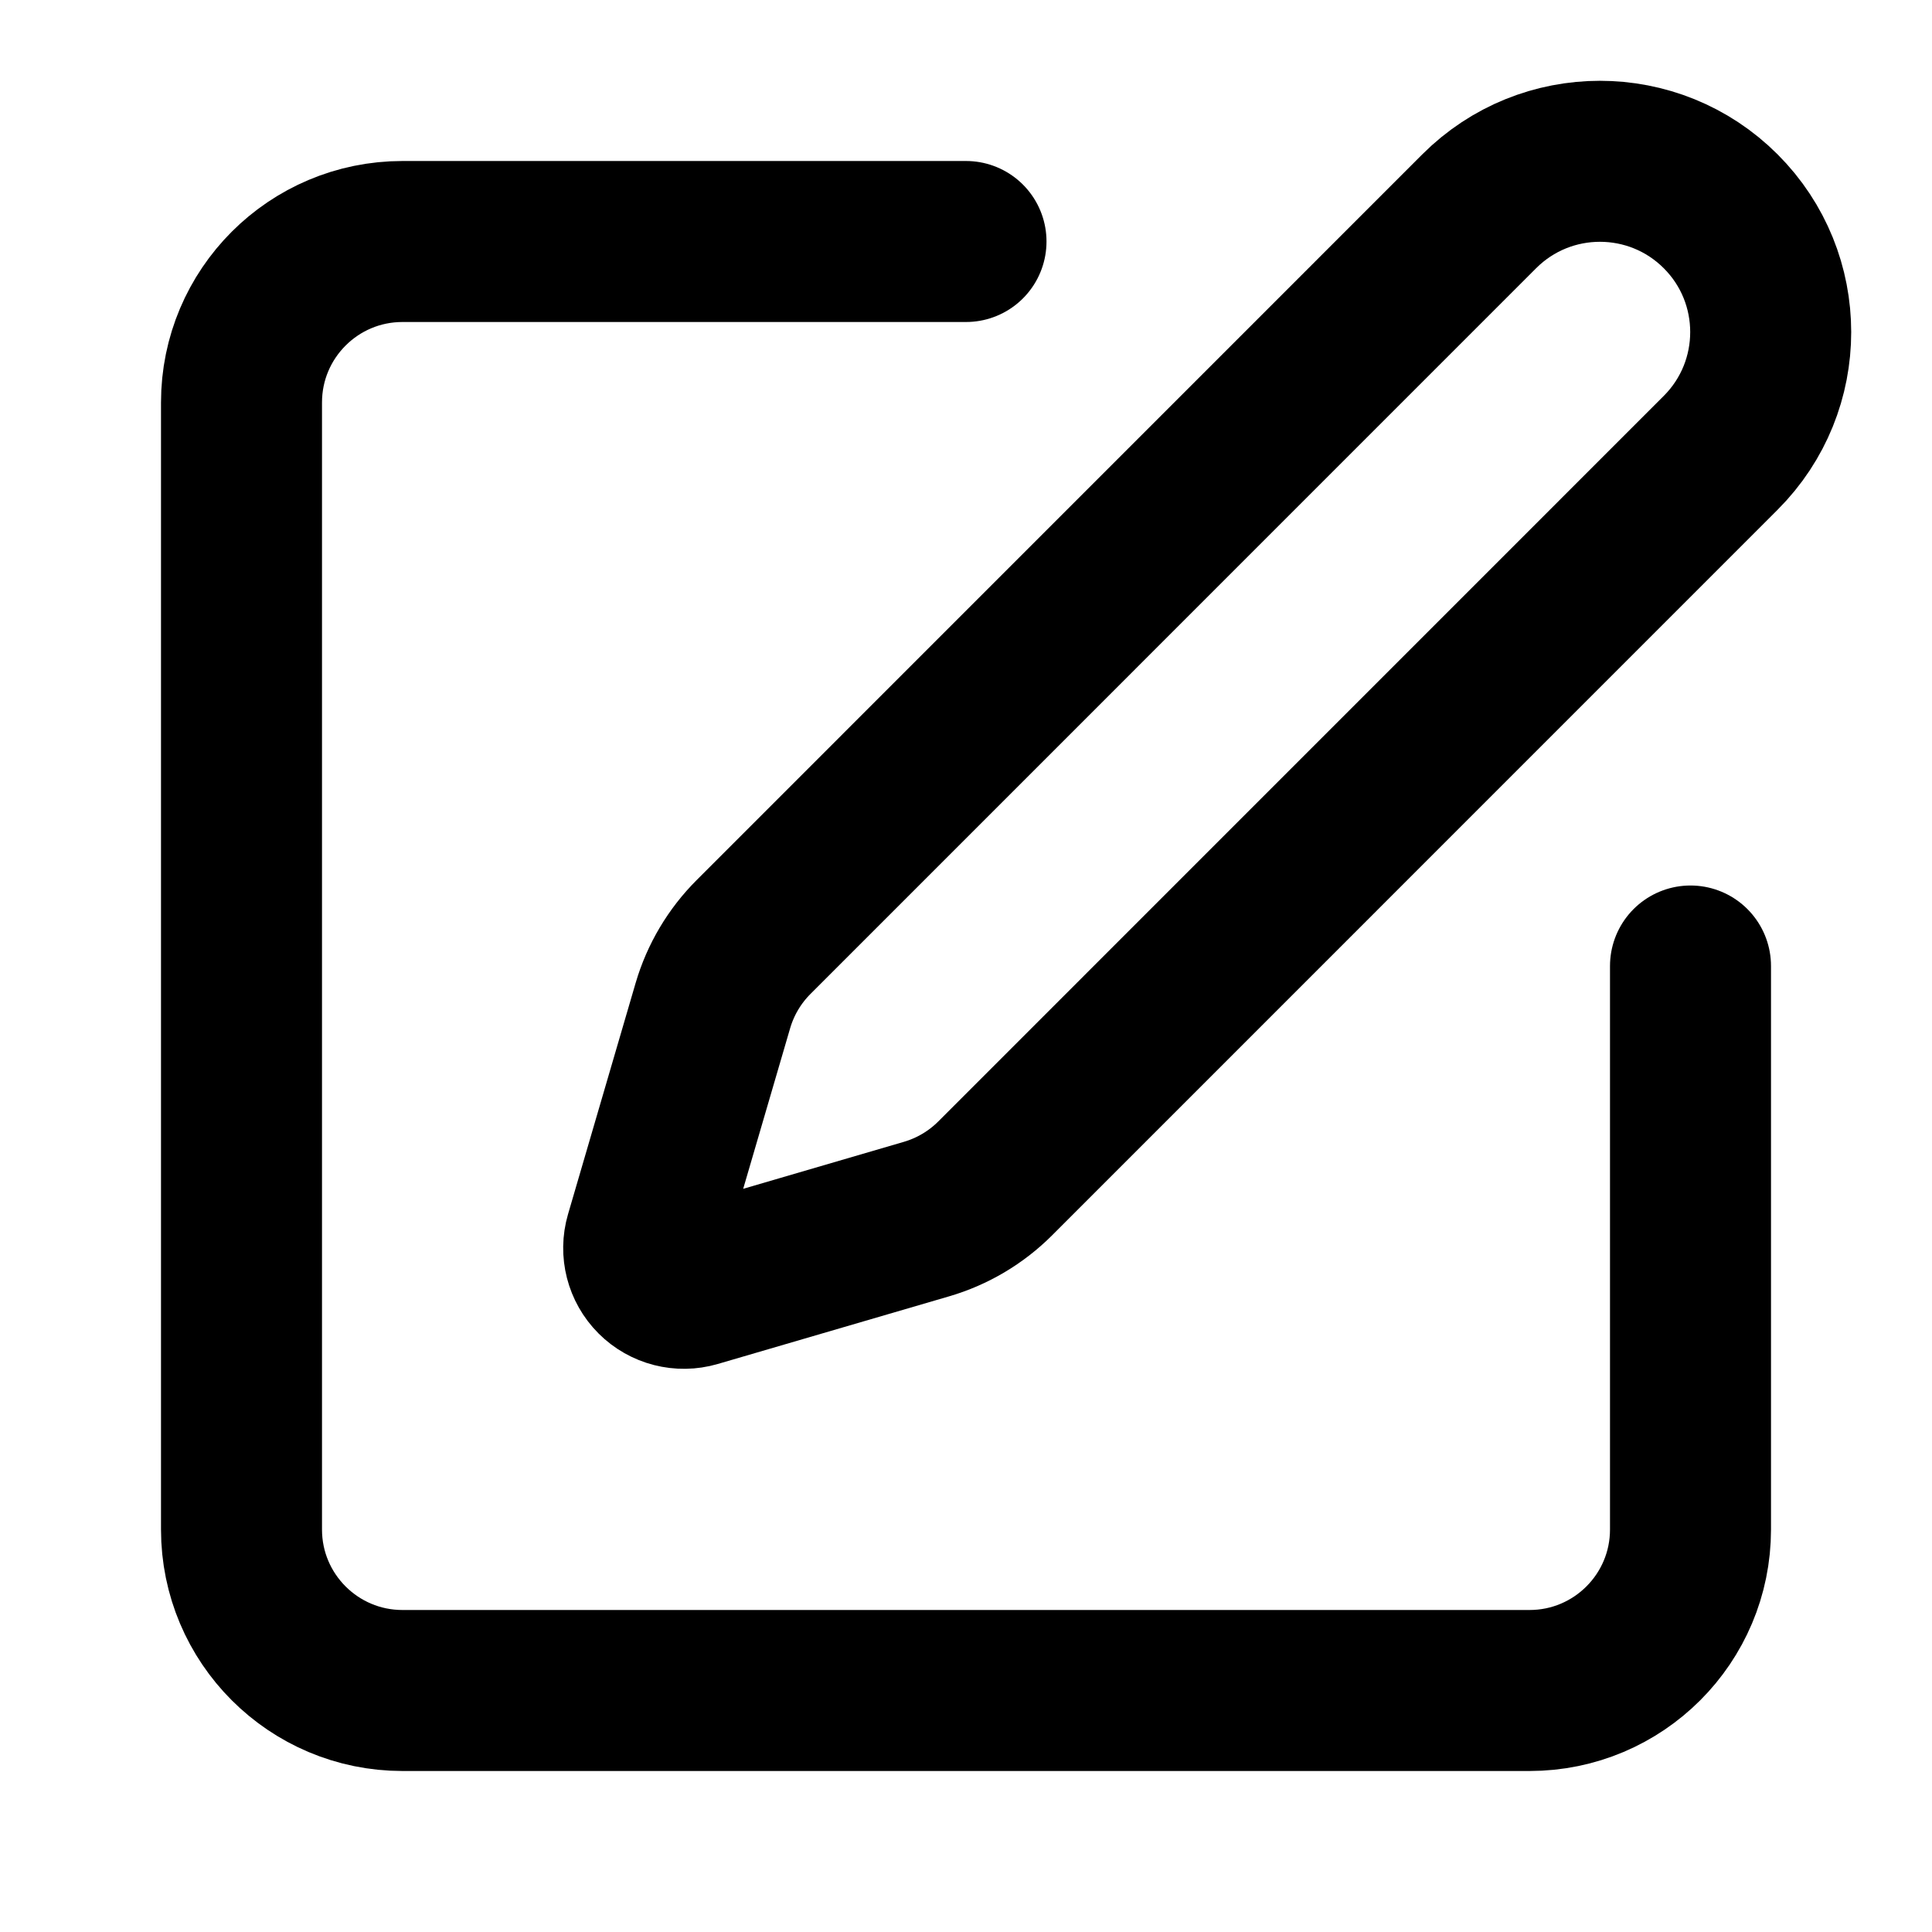
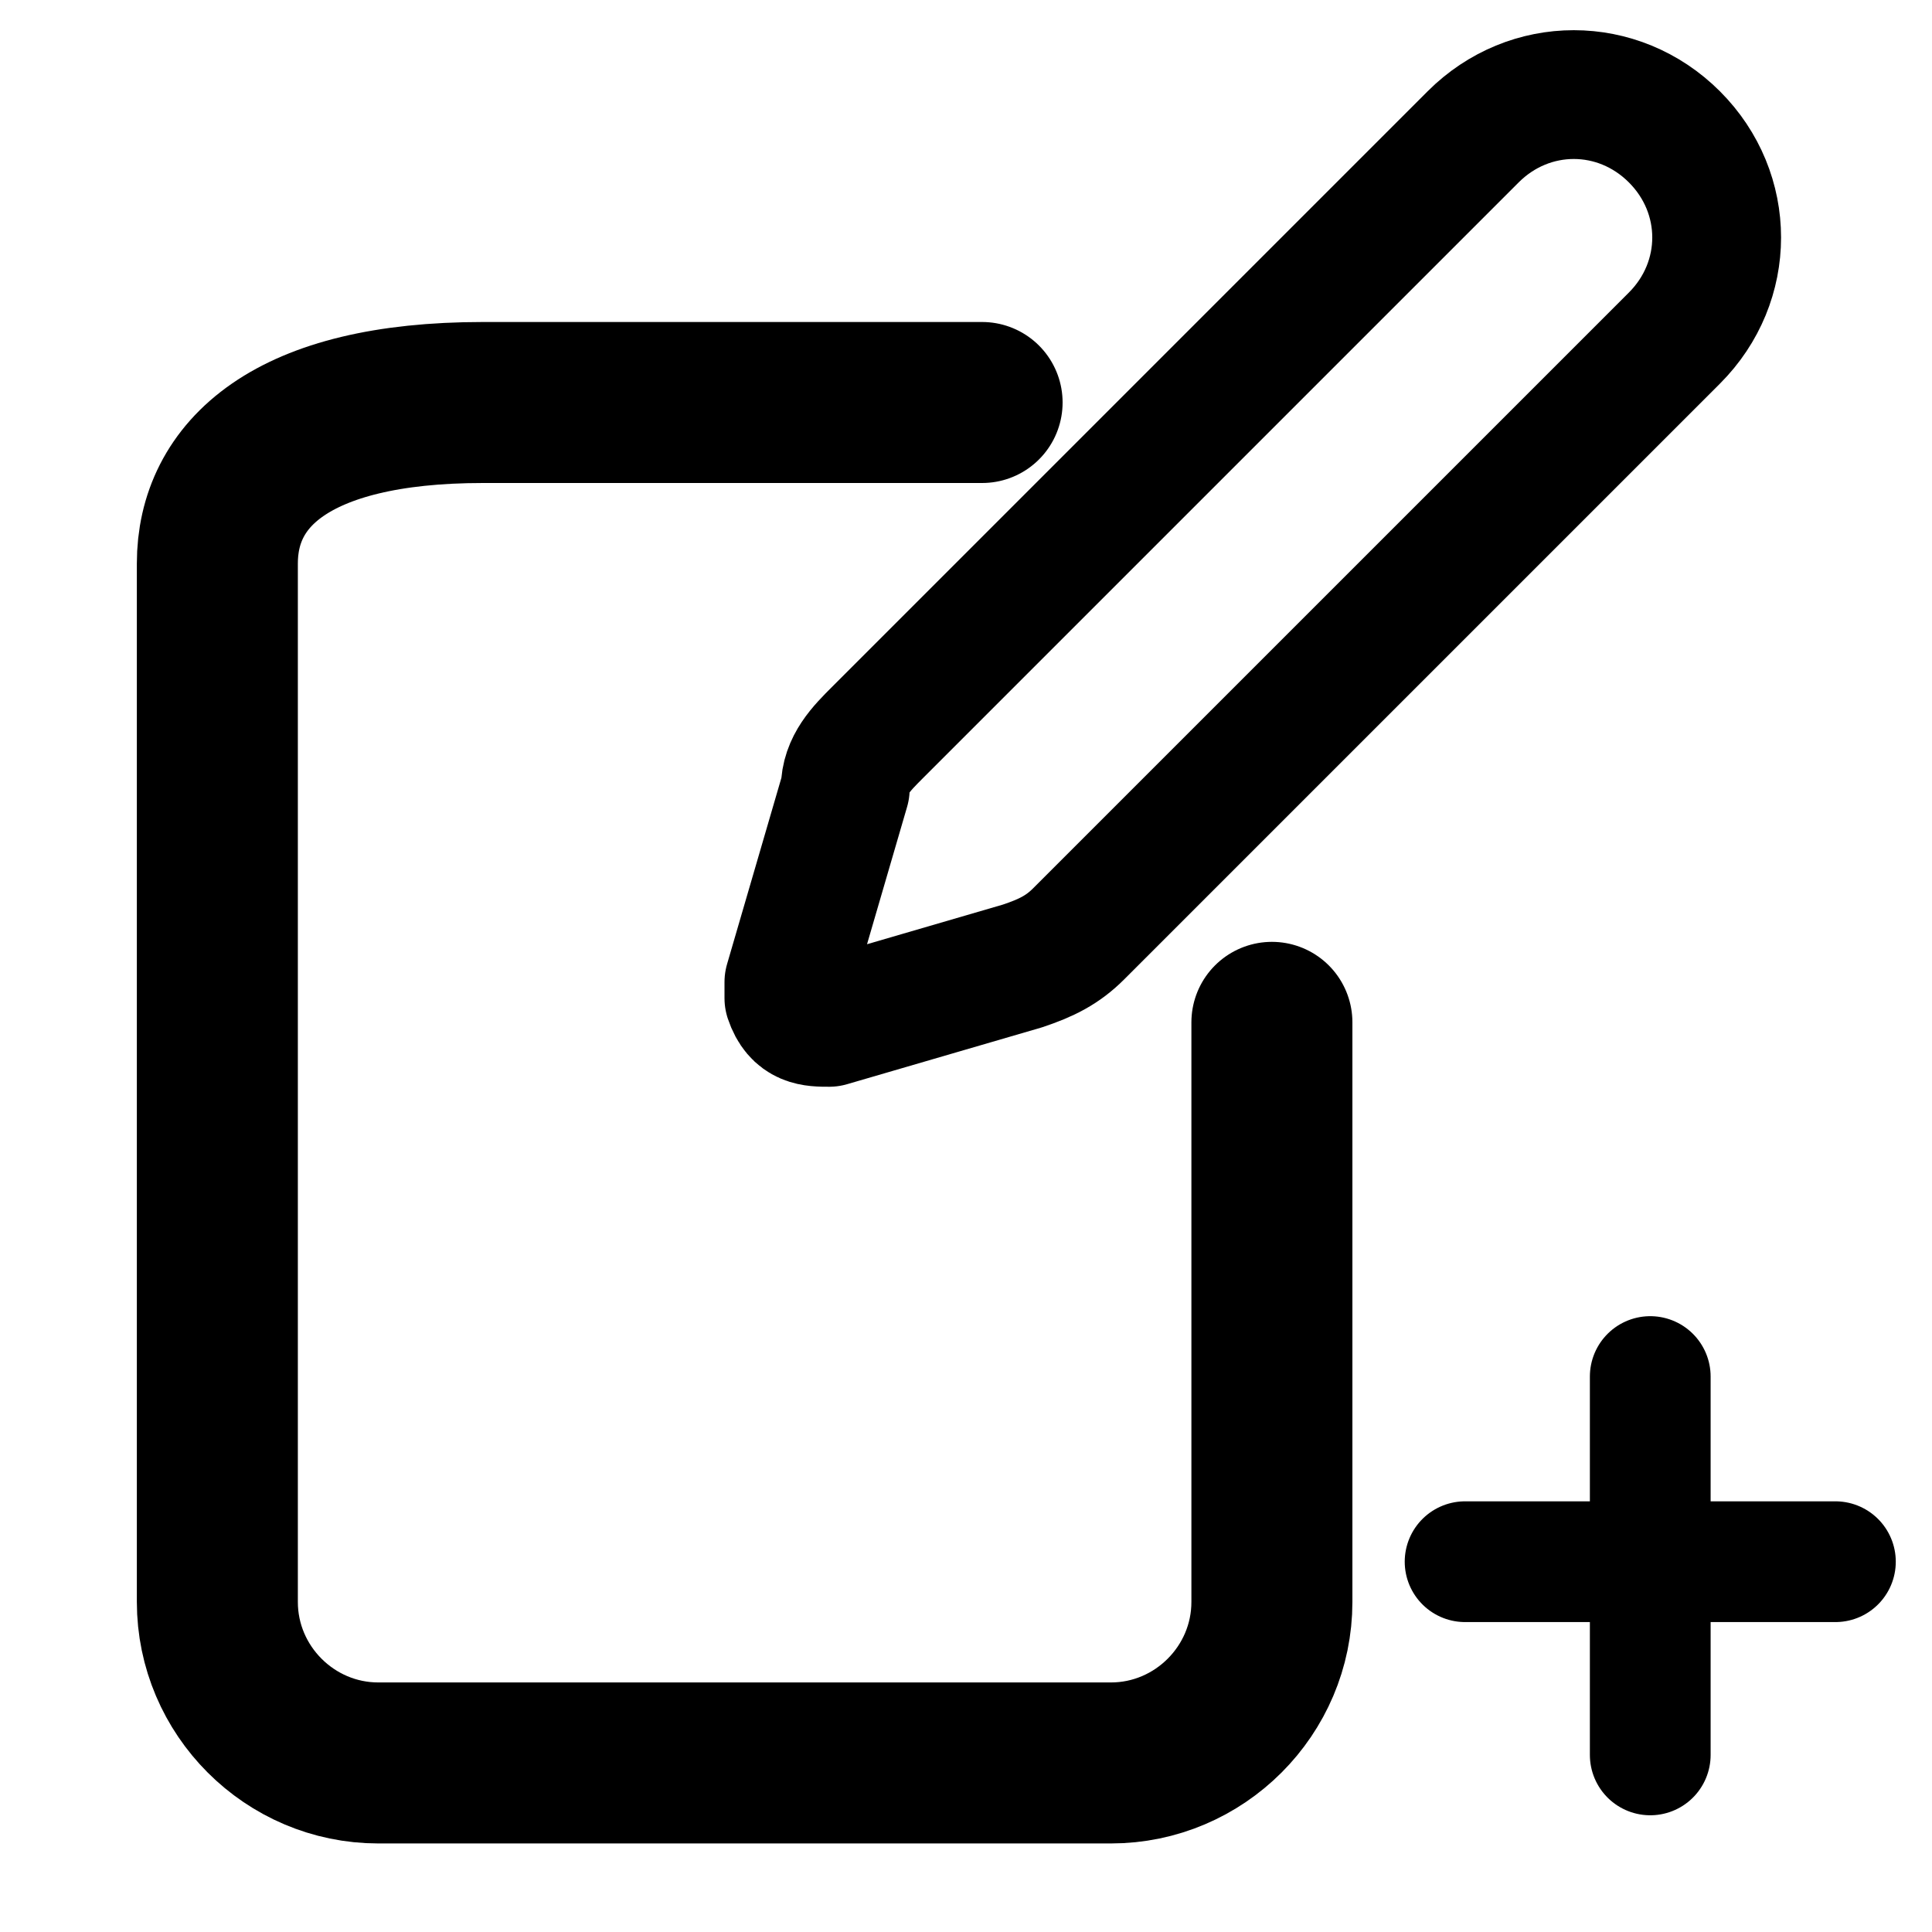
- <svg xmlns="http://www.w3.org/2000/svg" width="24" height="24" viewBox="0 0 24 24" fill="none" stroke="currentColor" stroke-width="2" stroke-linecap="round" stroke-linejoin="round" class="lucide lucide-square-pen-icon lucide-square-pen">
-   <path d="M12 3H5a2 2 0 0 0-2 2v14a2 2 0 0 0 2 2h14a2 2 0 0 0 2-2v-7" />
-   <path d="M18.375 2.625a1 1 0 0 1 3 3l-9.013 9.014a2 2 0 0 1-.853.505l-2.873.84a.5.5 0 0 1-.62-.62l.84-2.873a2 2 0 0 1 .506-.852z" />
+ <svg xmlns="http://www.w3.org/2000/svg" id="Layer_1" version="1.1" viewBox="0 0 24 24">
+   <defs>
+     <style>
+       .st0 {
+         stroke-width: 2px;
+       }
+ 
+       .st0, .st1, .st2 {
+         fill: none;
+         stroke: #000;
+         stroke-linecap: round;
+         stroke-linejoin: round;
+       }
+ 
+       .st1 {
+         stroke-width: 1.6px;
+       }
+ 
+       .st2 {
+         stroke-width: 1.5px;
+       }
+     </style>
+   </defs>
+   <path class="st0" d="M12.2,5h-6.2c-2.4,0-3.3.9-3.3,2v12.9c0,1.1.9,2,2,2h9.1c1.1,0,2-.9,2-2v-7.2" />
+   <path class="st1" d="M18.3,1.7c.7-.7,1.8-.7,2.5,0s.7,1.8,0,2.5l-7.4,7.4c-.2.2-.4.3-.7.4l-2.4.7c-.2,0-.4,0-.5-.3,0,0,0-.2,0-.2l.7-2.4c0-.3.2-.5.4-.7l7.4-7.4Z" />
+   <g>
+     <line class="st2" x1="20.5" y1="17.1" x2="20.5" y2="21.8" />
+     <line class="st2" x1="18.2" y1="19.4" x2="22.8" y2="19.4" />
+   </g>
</svg>
